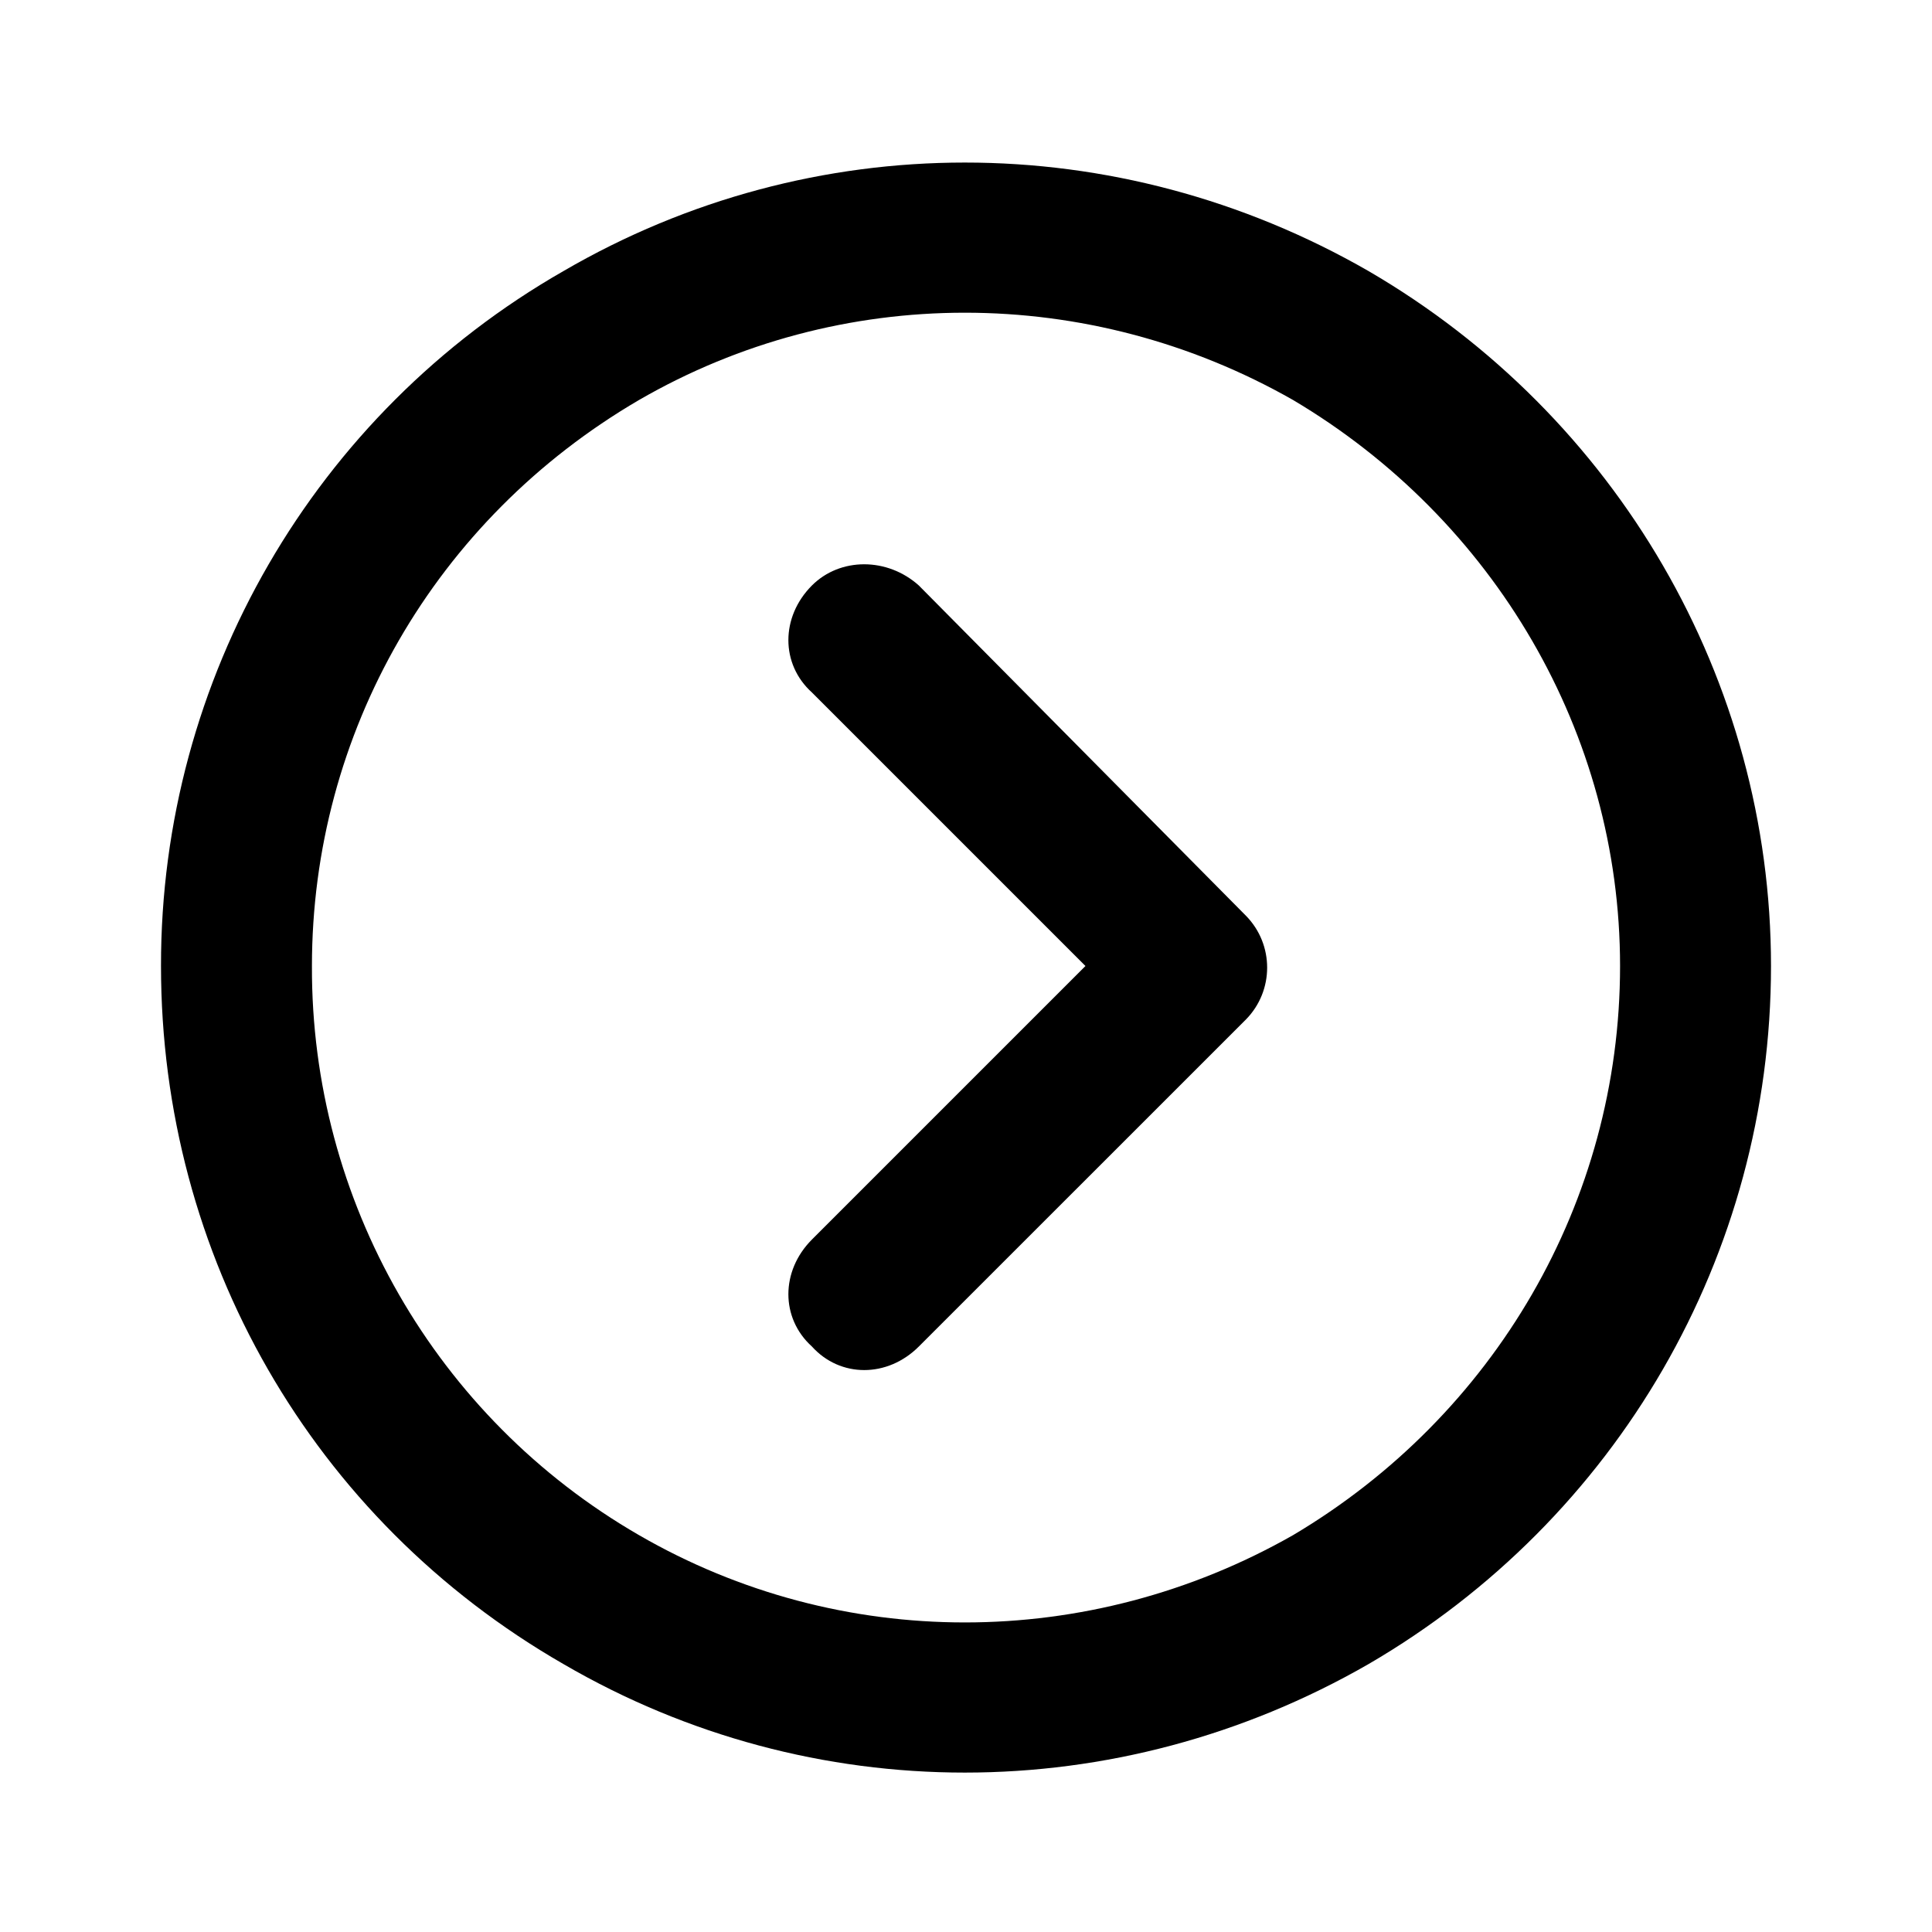
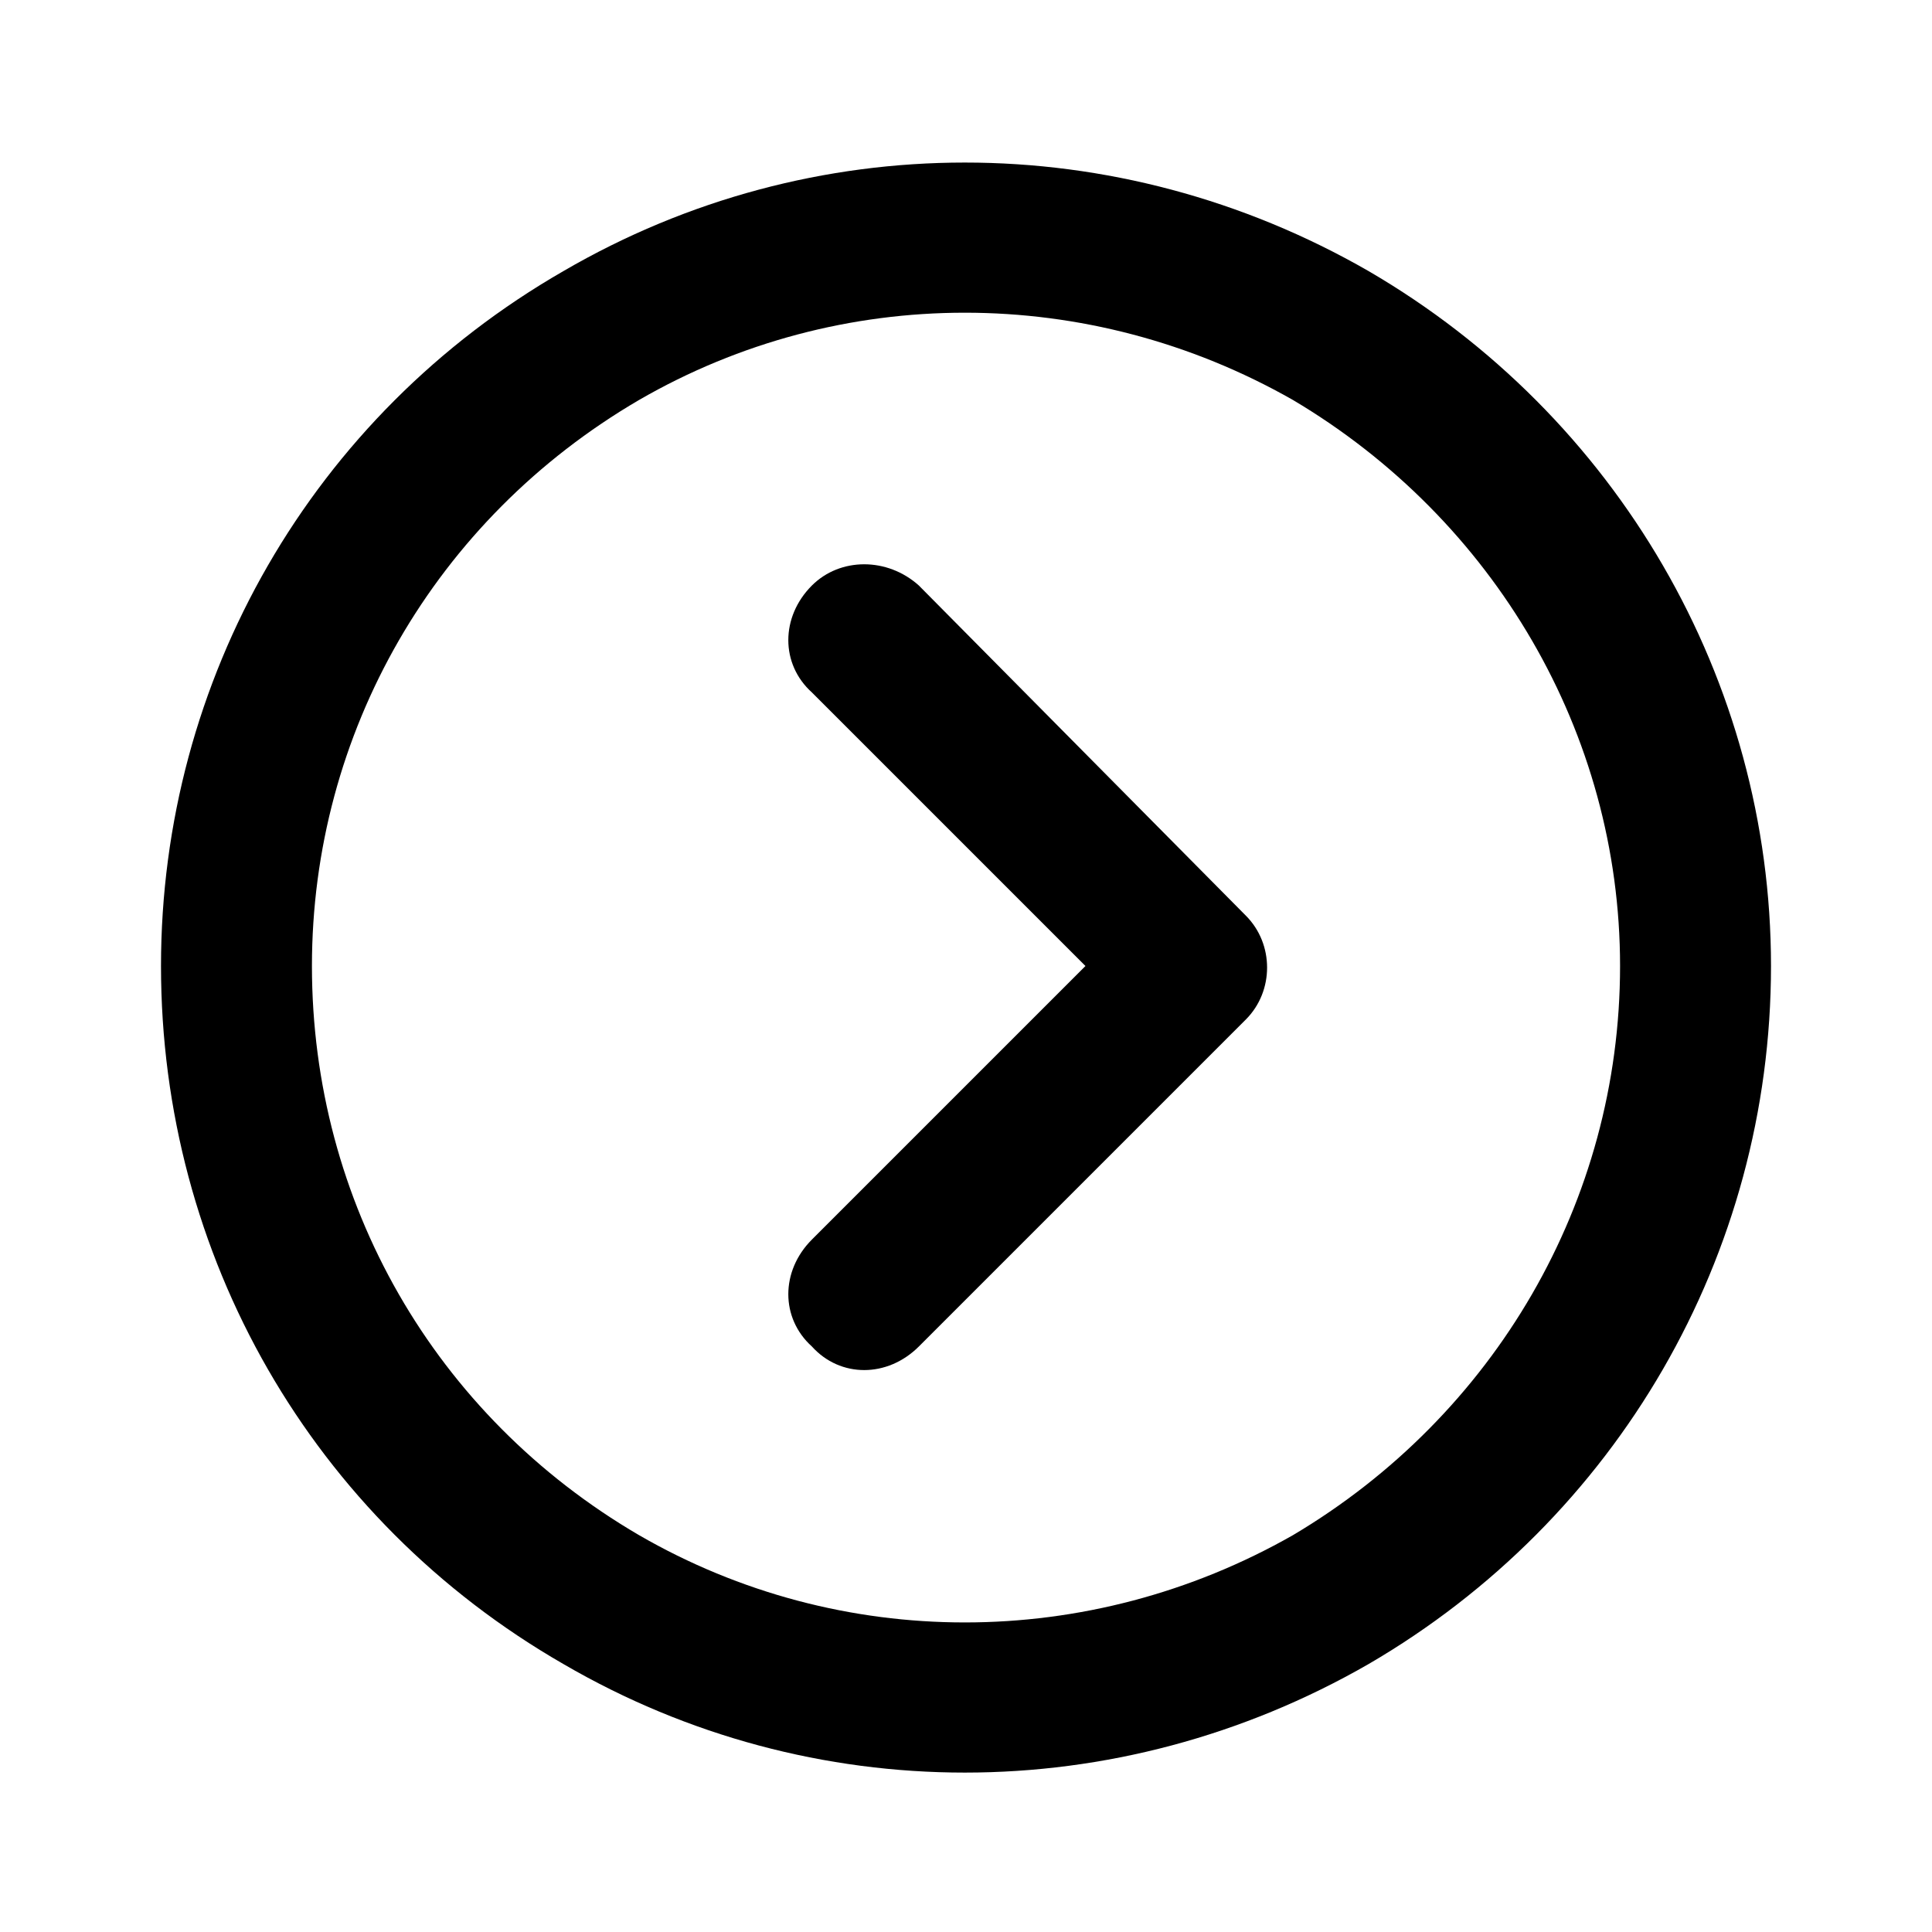
- <svg xmlns="http://www.w3.org/2000/svg" width="24" height="24" fill="currentColor" class="icon-chevron-circle-right-outline" viewBox="0 0 24 24">
-   <path d="M20.125 12c0-2.89-1.562-5.547-4.062-7.031-2.54-1.446-5.625-1.446-8.125 0C5.398 6.453 3.875 9.109 3.875 12a8.13 8.13 0 0 0 4.063 7.07c2.5 1.446 5.585 1.446 8.125 0 2.5-1.484 4.062-4.14 4.062-7.07M2 12a9.93 9.93 0 0 1 5-8.633c3.086-1.797 6.875-1.797 10 0 3.086 1.797 5 5.078 5 8.633 0 3.594-1.914 6.875-5 8.672-3.125 1.797-6.914 1.797-10 0C3.875 18.875 2 15.594 2 12m9.414 4.727c-.39.39-.976.39-1.328 0-.39-.352-.39-.938 0-1.329L13.484 12l-3.398-3.398c-.39-.352-.39-.938 0-1.329.351-.351.937-.351 1.328 0l4.063 4.102a.92.92 0 0 1 0 1.29z" />
+ <svg xmlns="http://www.w3.org/2000/svg" width="24" height="24" fill="currentcolor" class="icon-chevron-circle-right-outline" viewBox="0 0 24 24">
+   <path d="M20.125 12C20.125 9.109 18.562 6.453 16.062 4.969C13.523 3.523 10.438 3.523 7.938 4.969C5.398 6.453 3.875 9.109 3.875 12C3.875 14.93 5.398 17.586 7.938 19.07C10.438 20.516 13.523 20.516 16.062 19.07C18.562 17.586 20.125 14.93 20.125 12ZM2 12C2 8.445 3.875 5.164 7 3.367C10.086 1.57 13.875 1.57 17 3.367C20.086 5.164 22 8.445 22 12C22 15.594 20.086 18.875 17 20.672C13.875 22.469 10.086 22.469 7 20.672C3.875 18.875 2 15.594 2 12ZM11.414 16.727C11.023 17.117 10.438 17.117 10.086 16.727C9.695 16.375 9.695 15.789 10.086 15.398L13.484 12L10.086 8.602C9.695 8.25 9.695 7.664 10.086 7.273C10.438 6.922 11.023 6.922 11.414 7.273L15.477 11.375C15.828 11.727 15.828 12.312 15.477 12.664L11.414 16.727Z" />
</svg>
